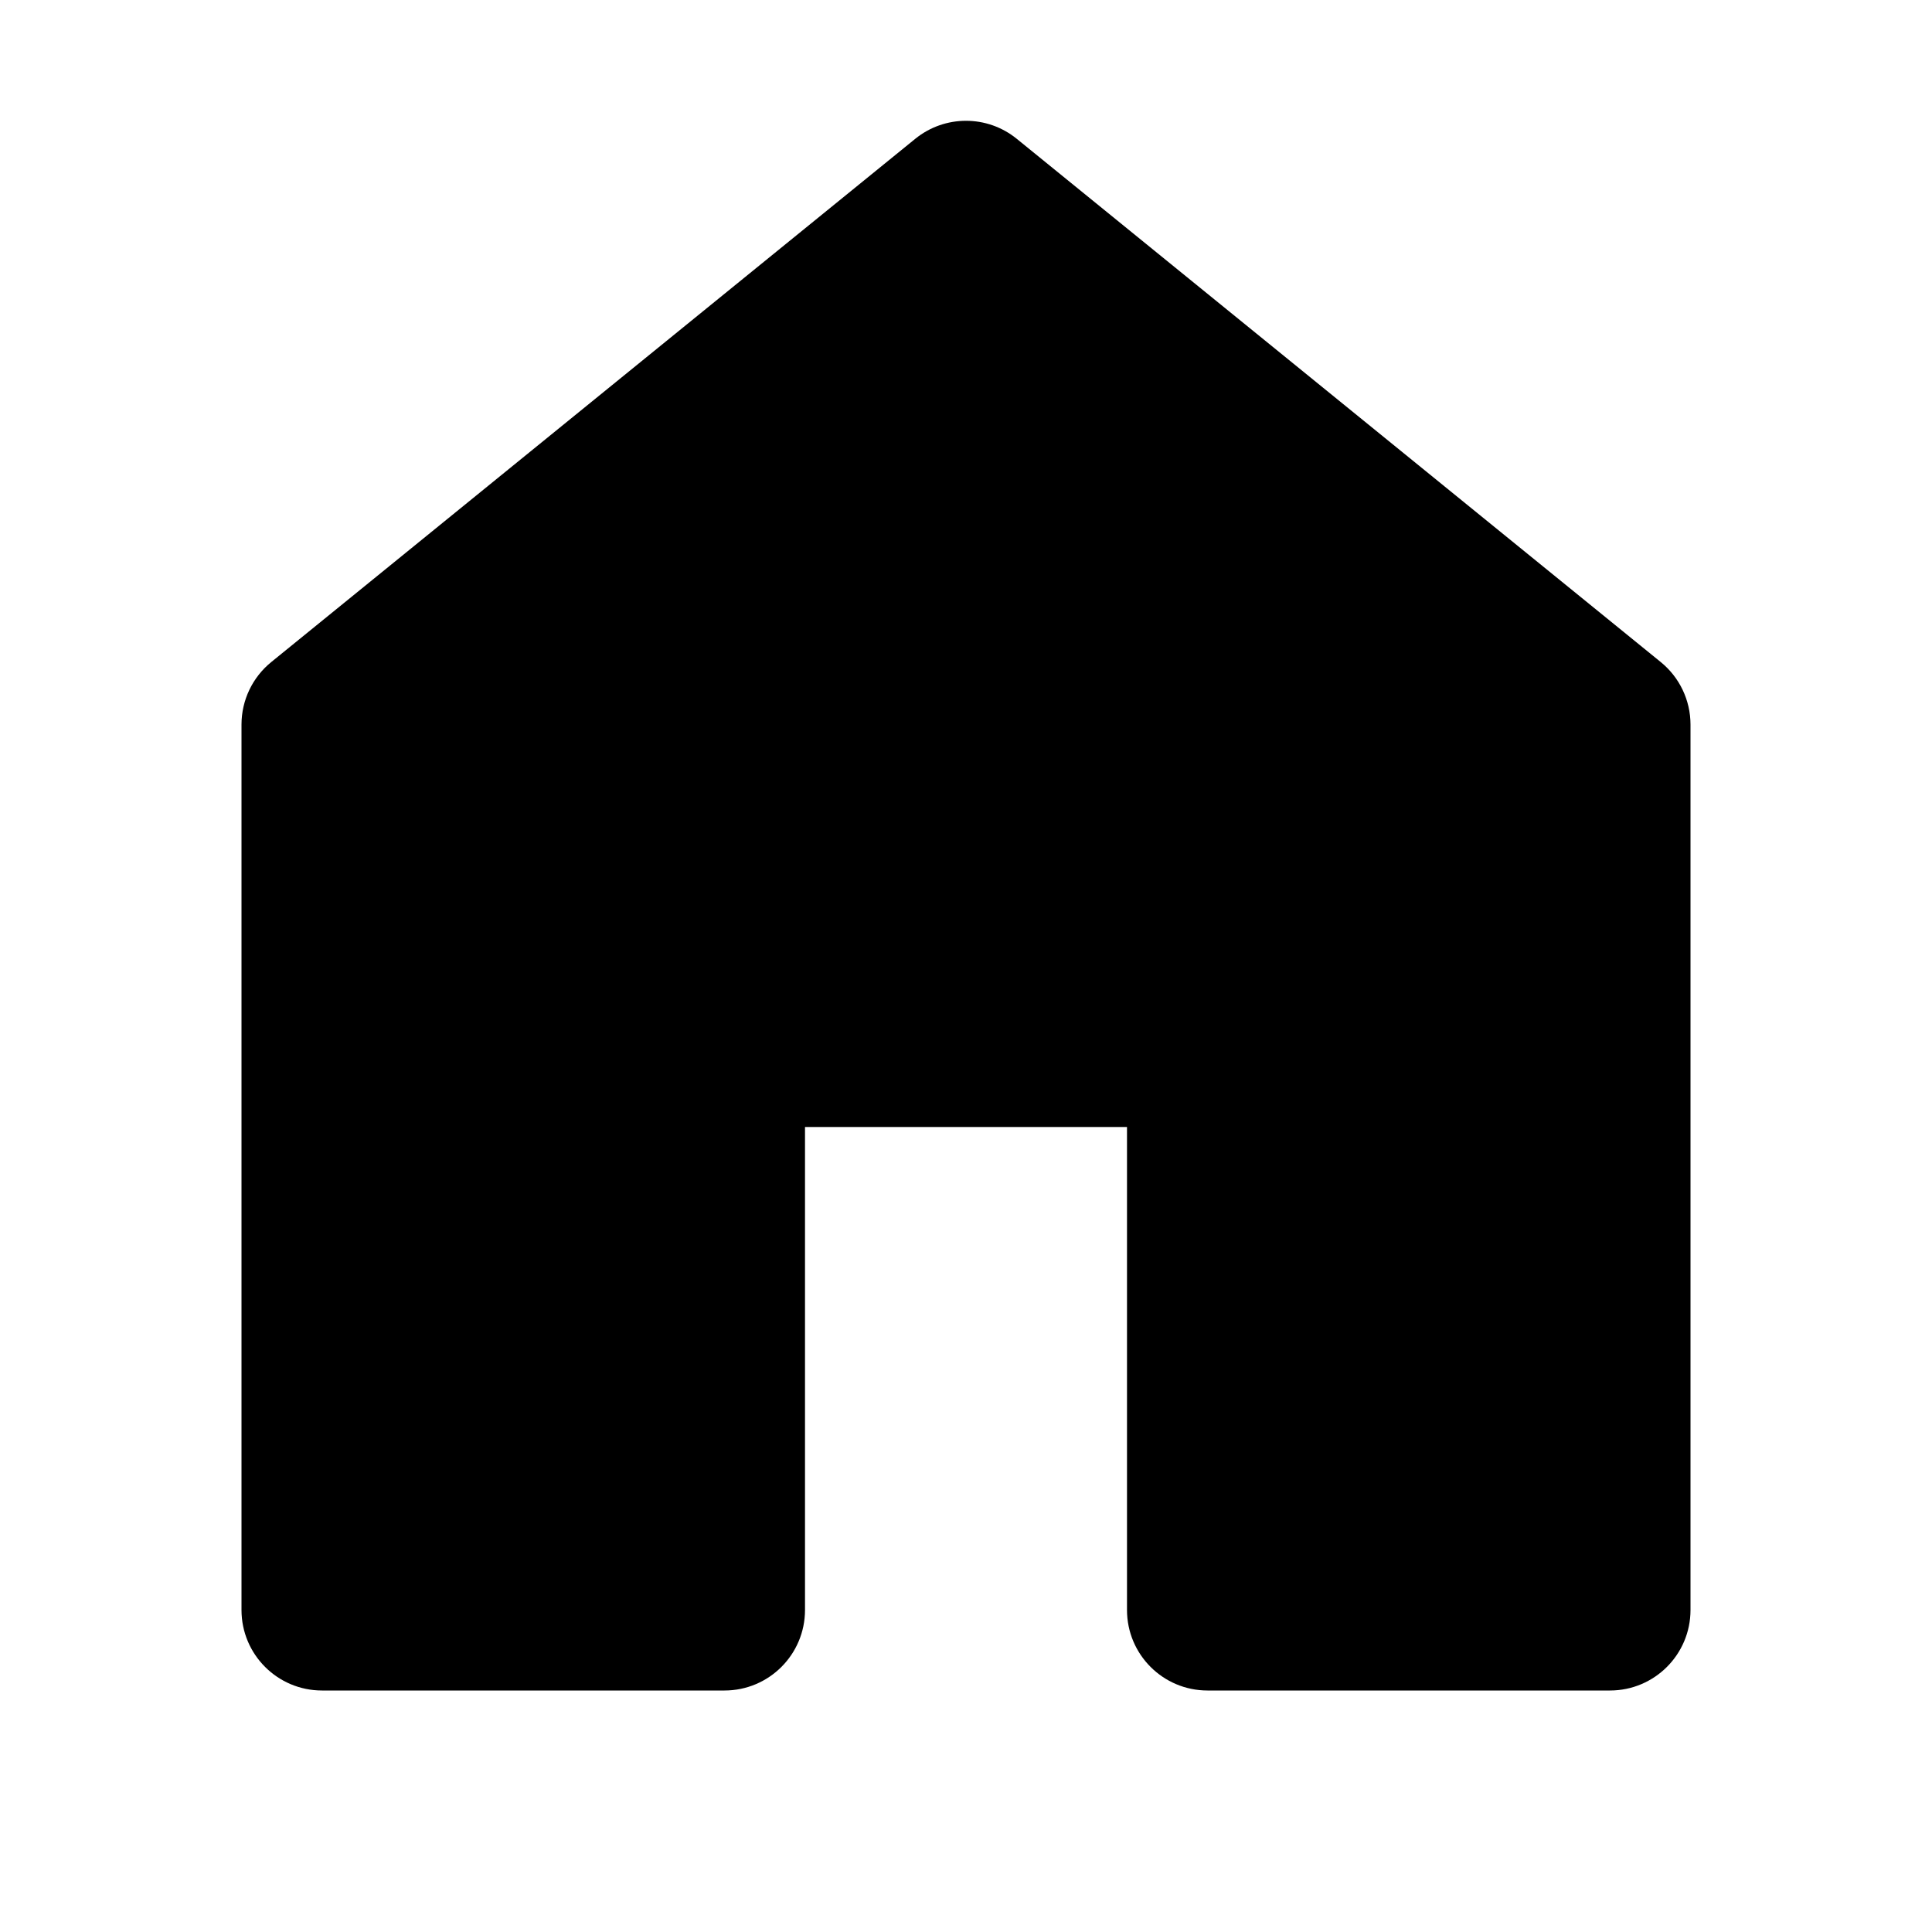
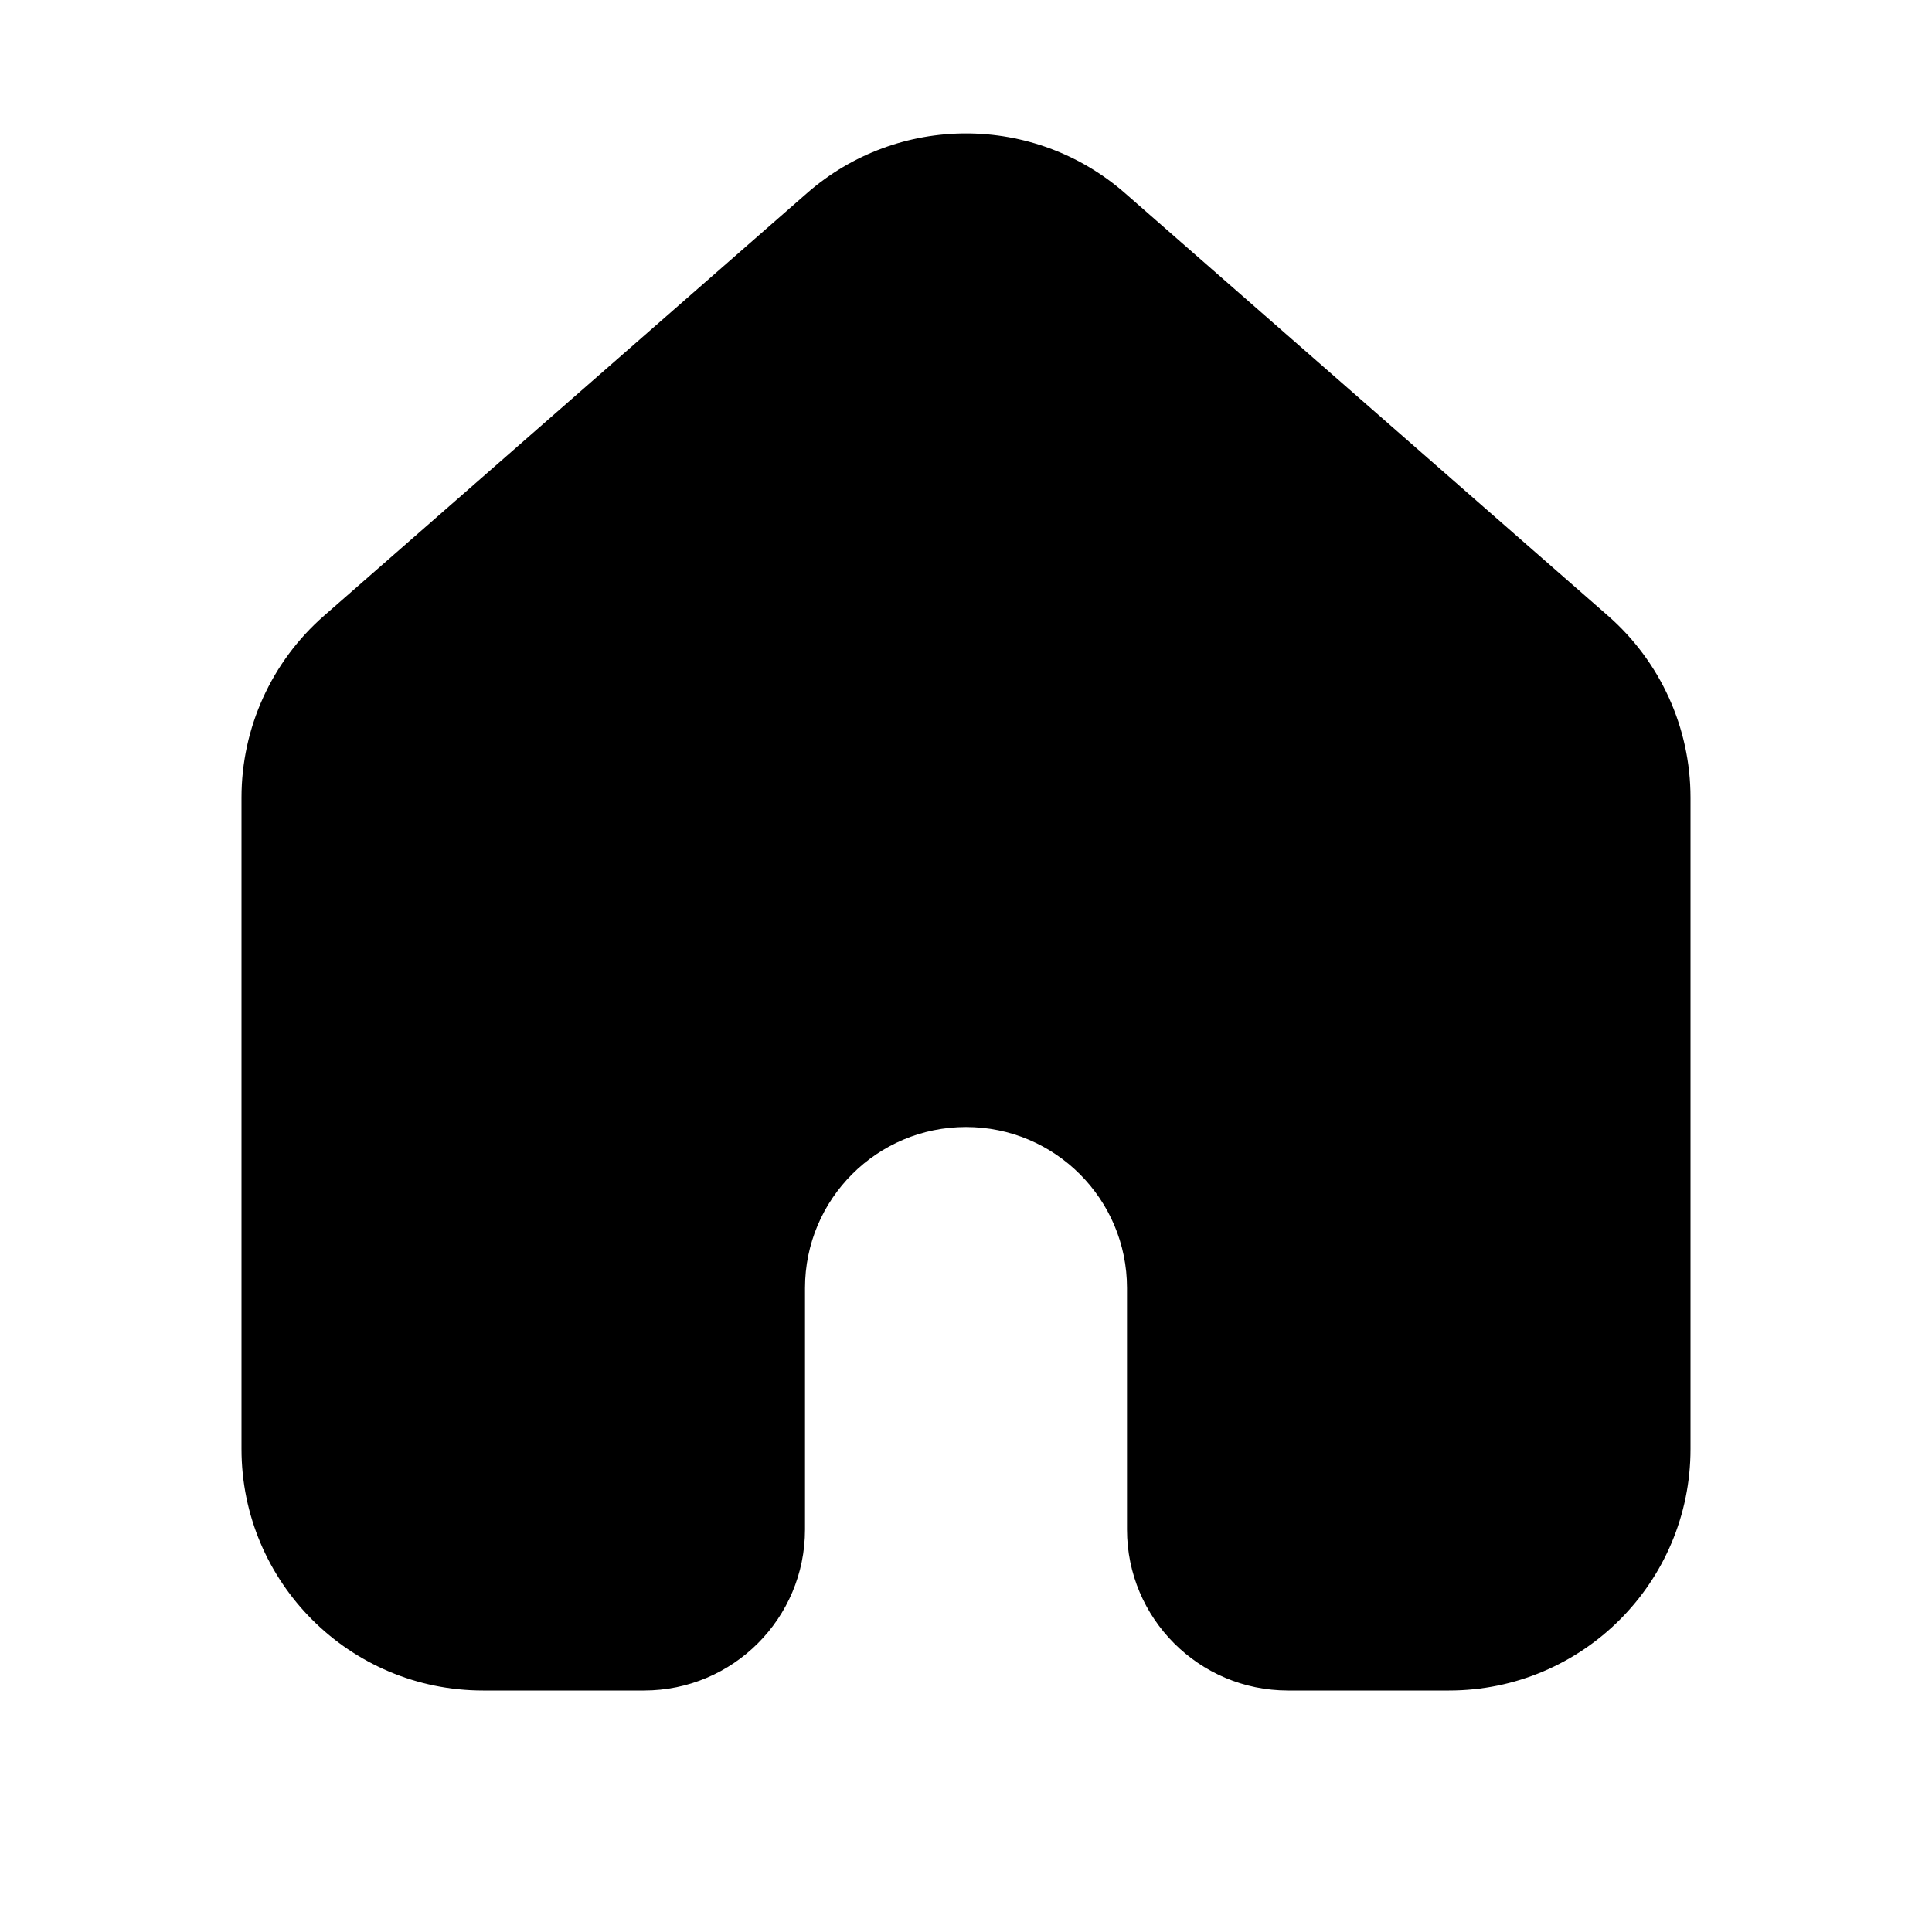
<svg xmlns="http://www.w3.org/2000/svg" fill="none" viewBox="0 0 24 24">
-   <path fill="#000" d="M12.63 1.724a1 1 0 0 0-1.26 0l-8 6.5A1 1 0 0 0 3 9v11a1 1 0 0 0 1 1h5a1 1 0 0 0 1-1v-6h4v6a1 1 0 0 0 1 1h5a1 1 0 0 0 1-1V9a1 1 0 0 0-.37-.776l-8-6.5Z" />
+   <path fill="#000" d="M13.976 2.4a3 3 0 0 0-3.952 0l-6 5.25A3 3 0 0 0 3 9.907V18a3 3 0 0 0 3 3h2a2 2 0 0 0 2-2v-3a2 2 0 0 1 4 0v3a2 2 0 0 0 2 2h2a3 3 0 0 0 3-3V9.907a3 3 0 0 0-1.024-2.257l-6-5.25Z" />
</svg>
